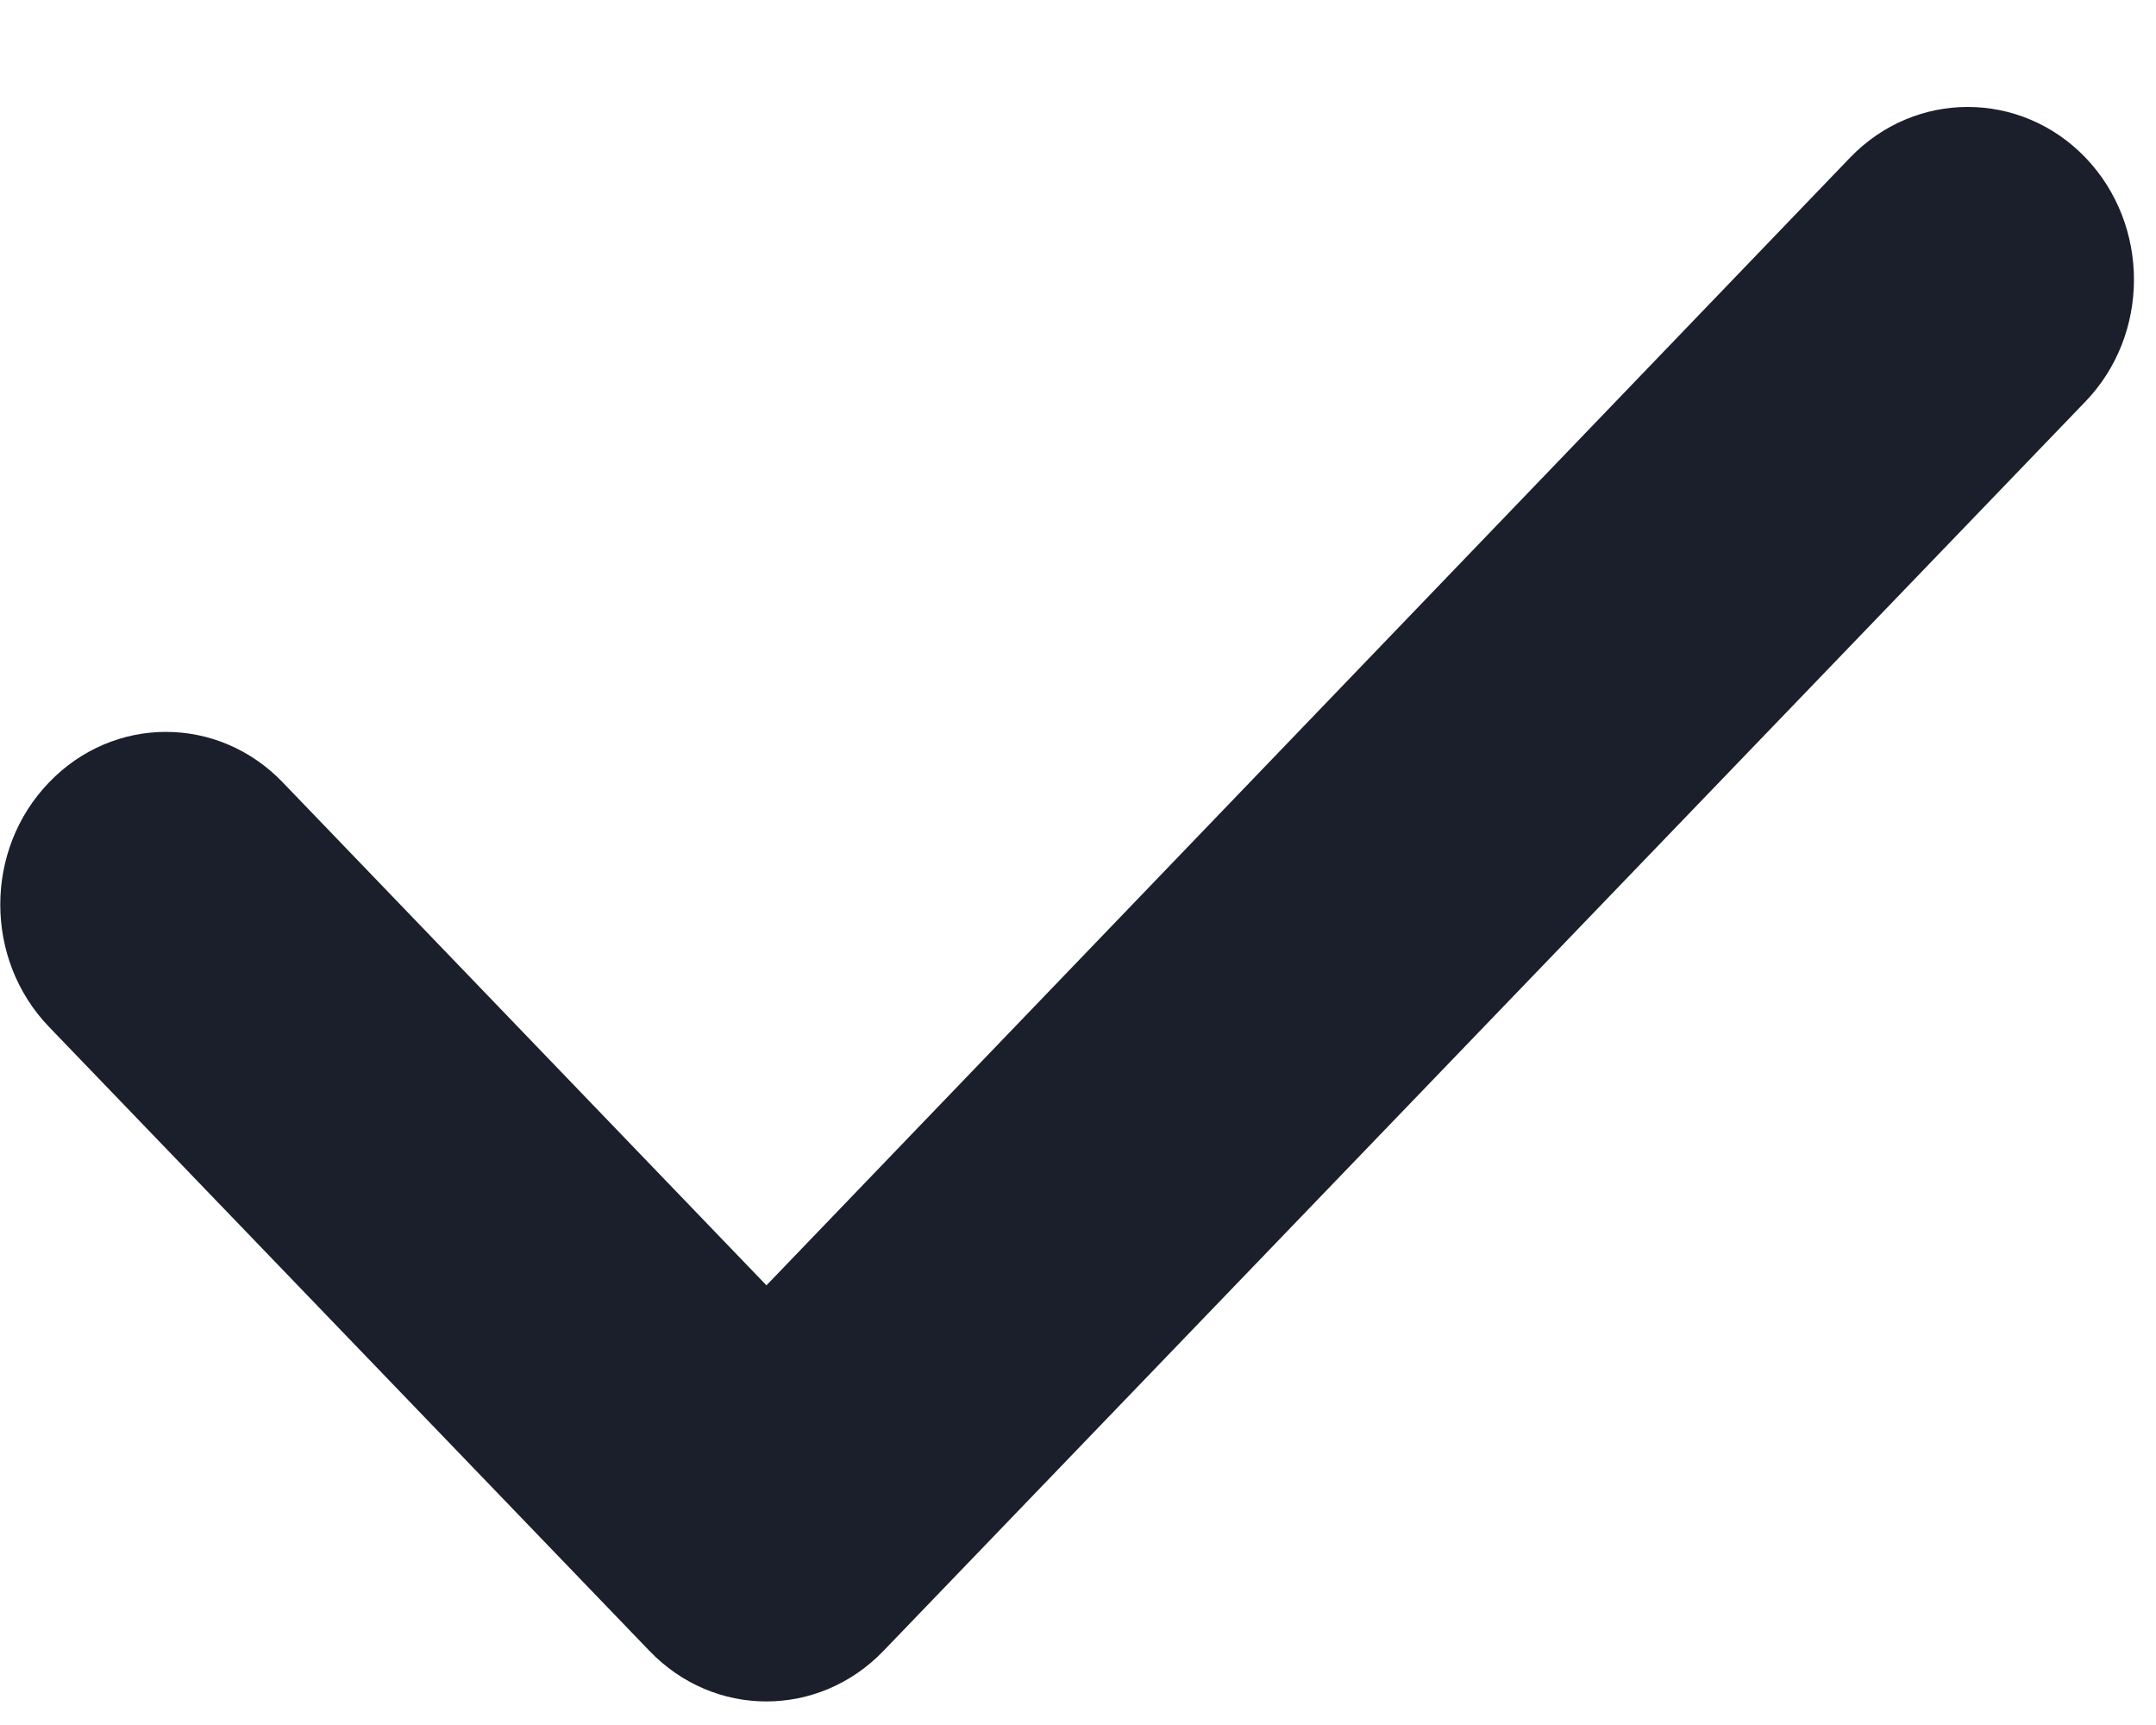
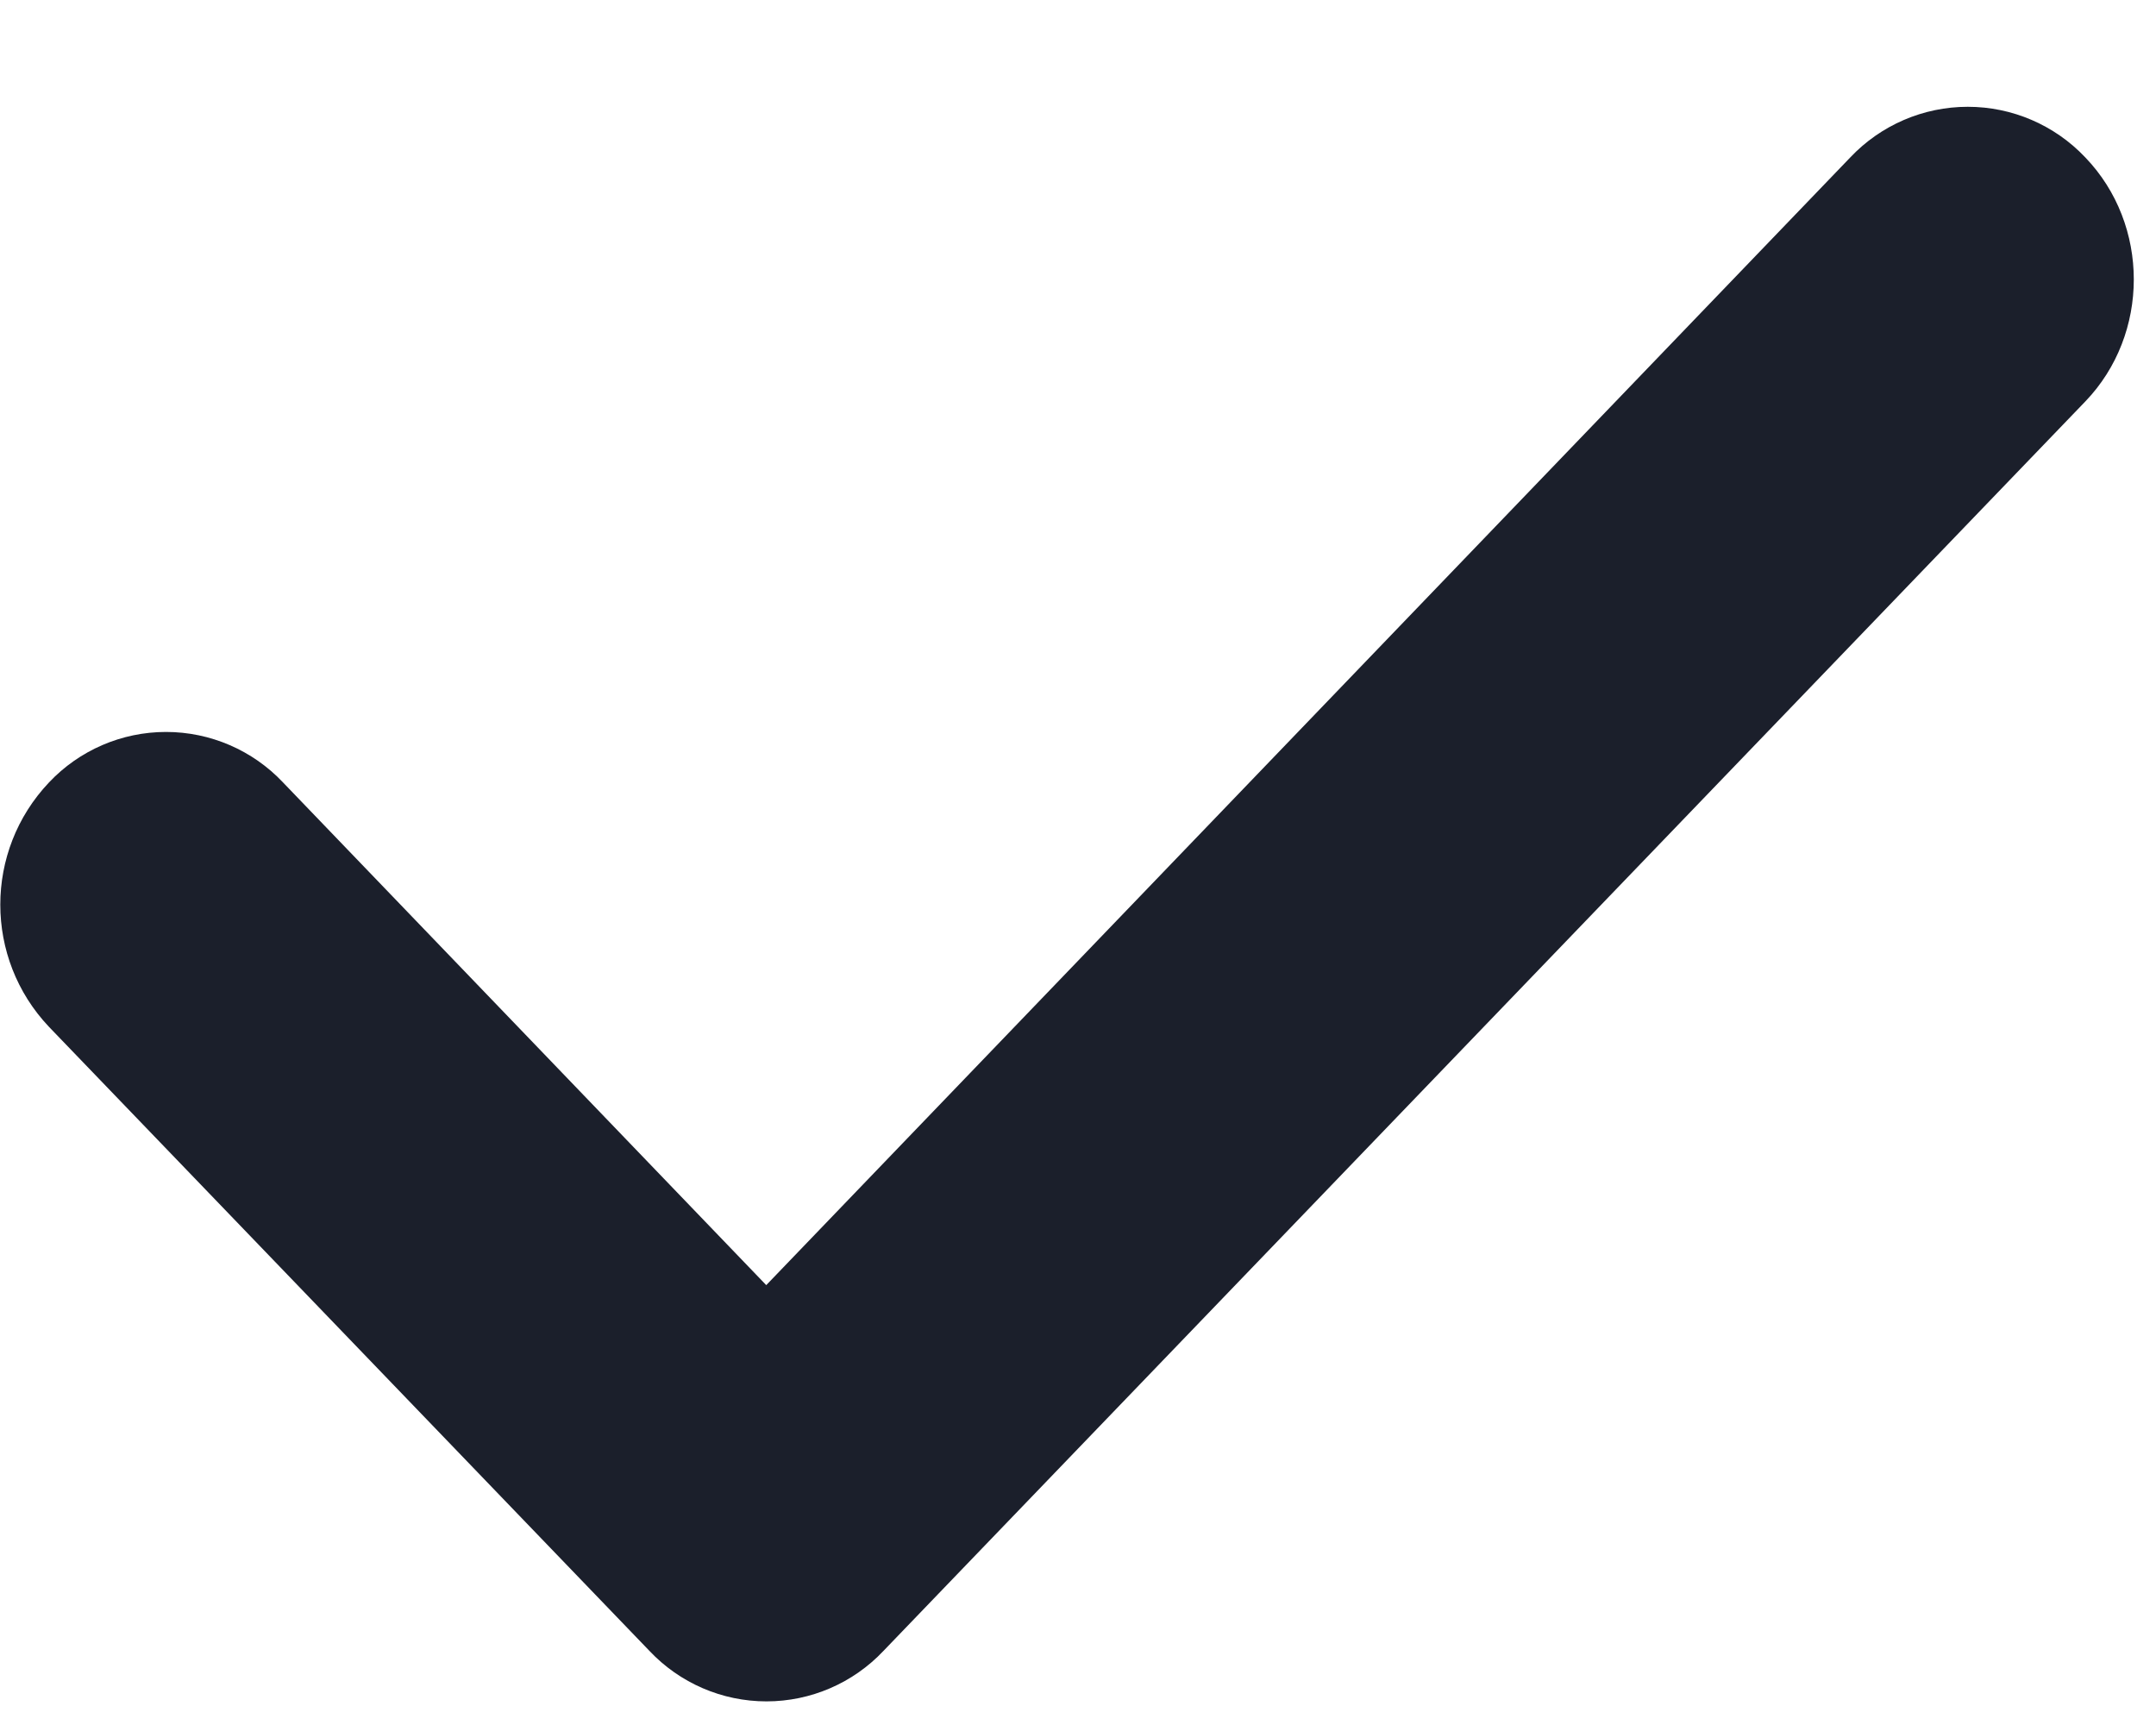
- <svg xmlns="http://www.w3.org/2000/svg" width="10px" height="8px" viewBox="0 0 10 8" version="1.1">
-   <g id="surface1">
-     <path style=" stroke:none;fill-rule:evenodd;fill:rgb(10.588%,12.157%,16.863%);fill-opacity:1;" d="M 0.227 3.629 C 0.527 3.316 1.012 3.316 1.312 3.629 L 3.555 5.961 L 8.582 0.73 C 8.883 0.418 9.371 0.418 9.672 0.73 C 9.973 1.043 9.973 1.551 9.672 1.863 L 4.098 7.656 C 3.797 7.969 3.312 7.969 3.012 7.656 L 0.227 4.762 C -0.074 4.449 -0.074 3.941 0.227 3.629 Z M 0.227 3.629 " />
-   </g>
+ <svg xmlns="http://www.w3.org/2000/svg" width="10" height="8">
+   <path style="stroke:none;fill-rule:evenodd;fill:#1b1f2b;fill-opacity:1" d="M.227 3.629a.746.746 0 0 1 1.086 0L3.554 5.96 8.582.73a.75.75 0 0 1 1.09 0c.3.312.3.82 0 1.132L4.098 7.656a.746.746 0 0 1-1.086 0L.227 4.762a.824.824 0 0 1 0-1.133Zm0 0" />
</svg>
